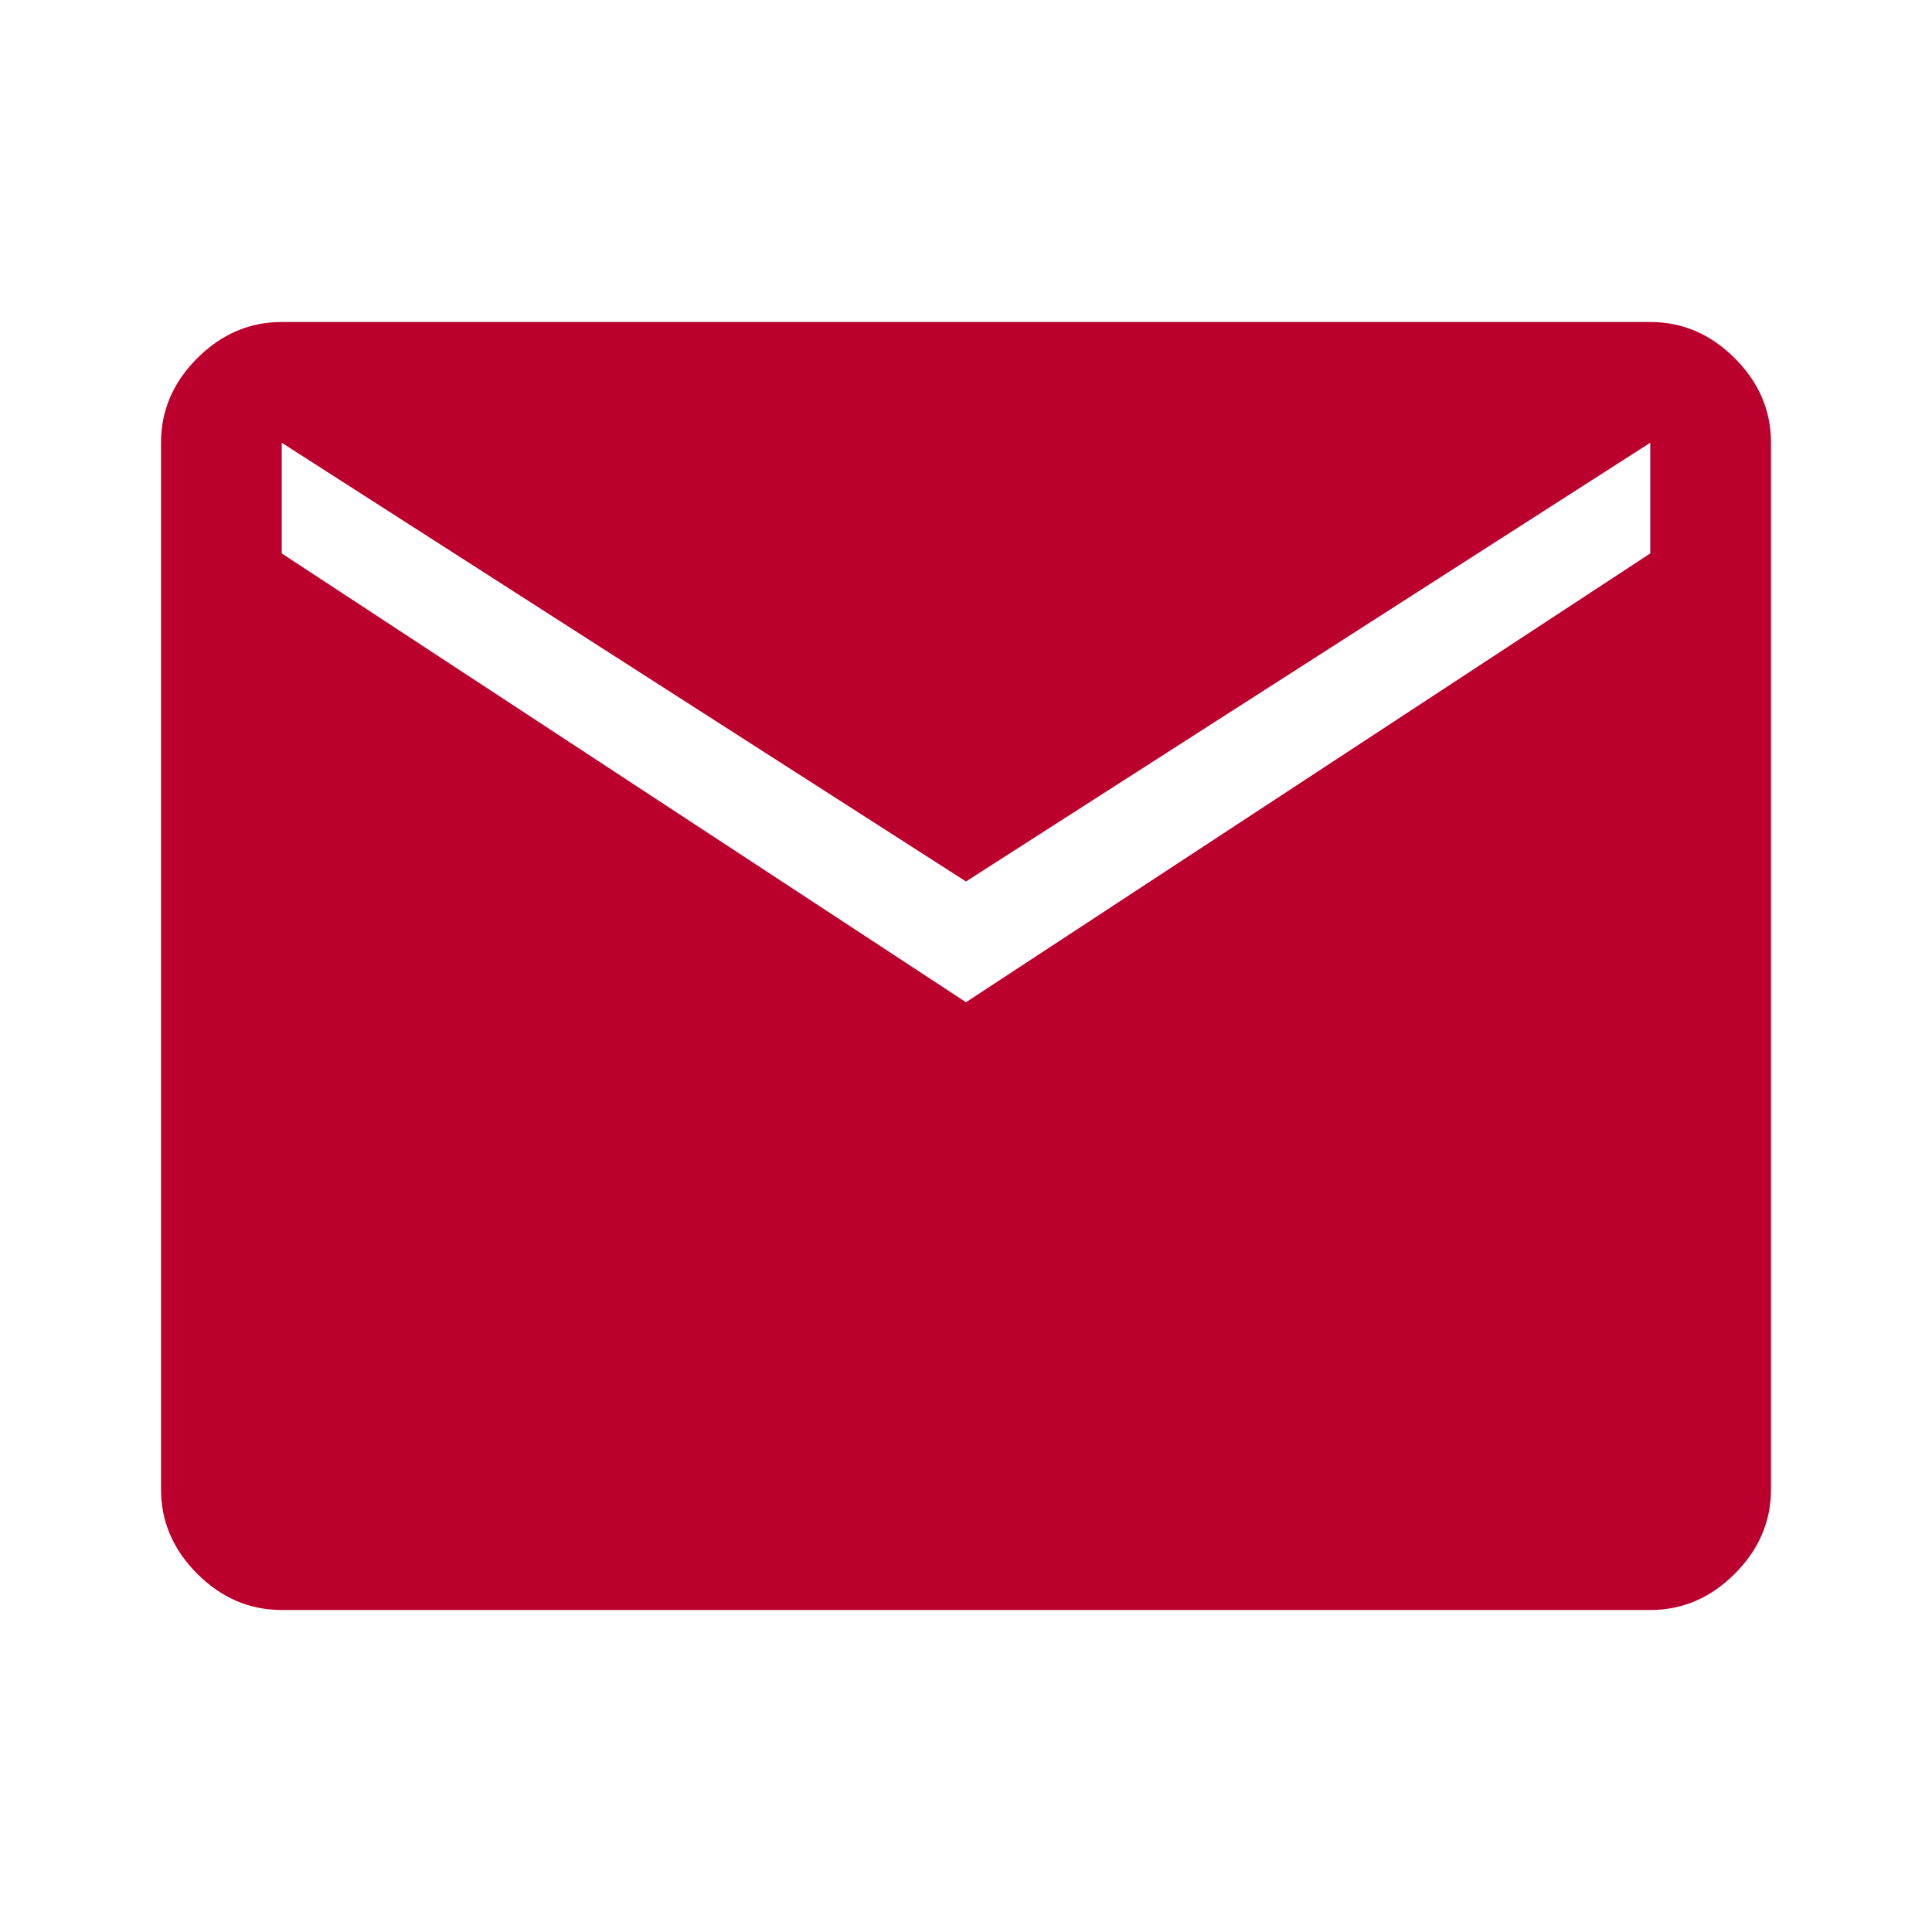
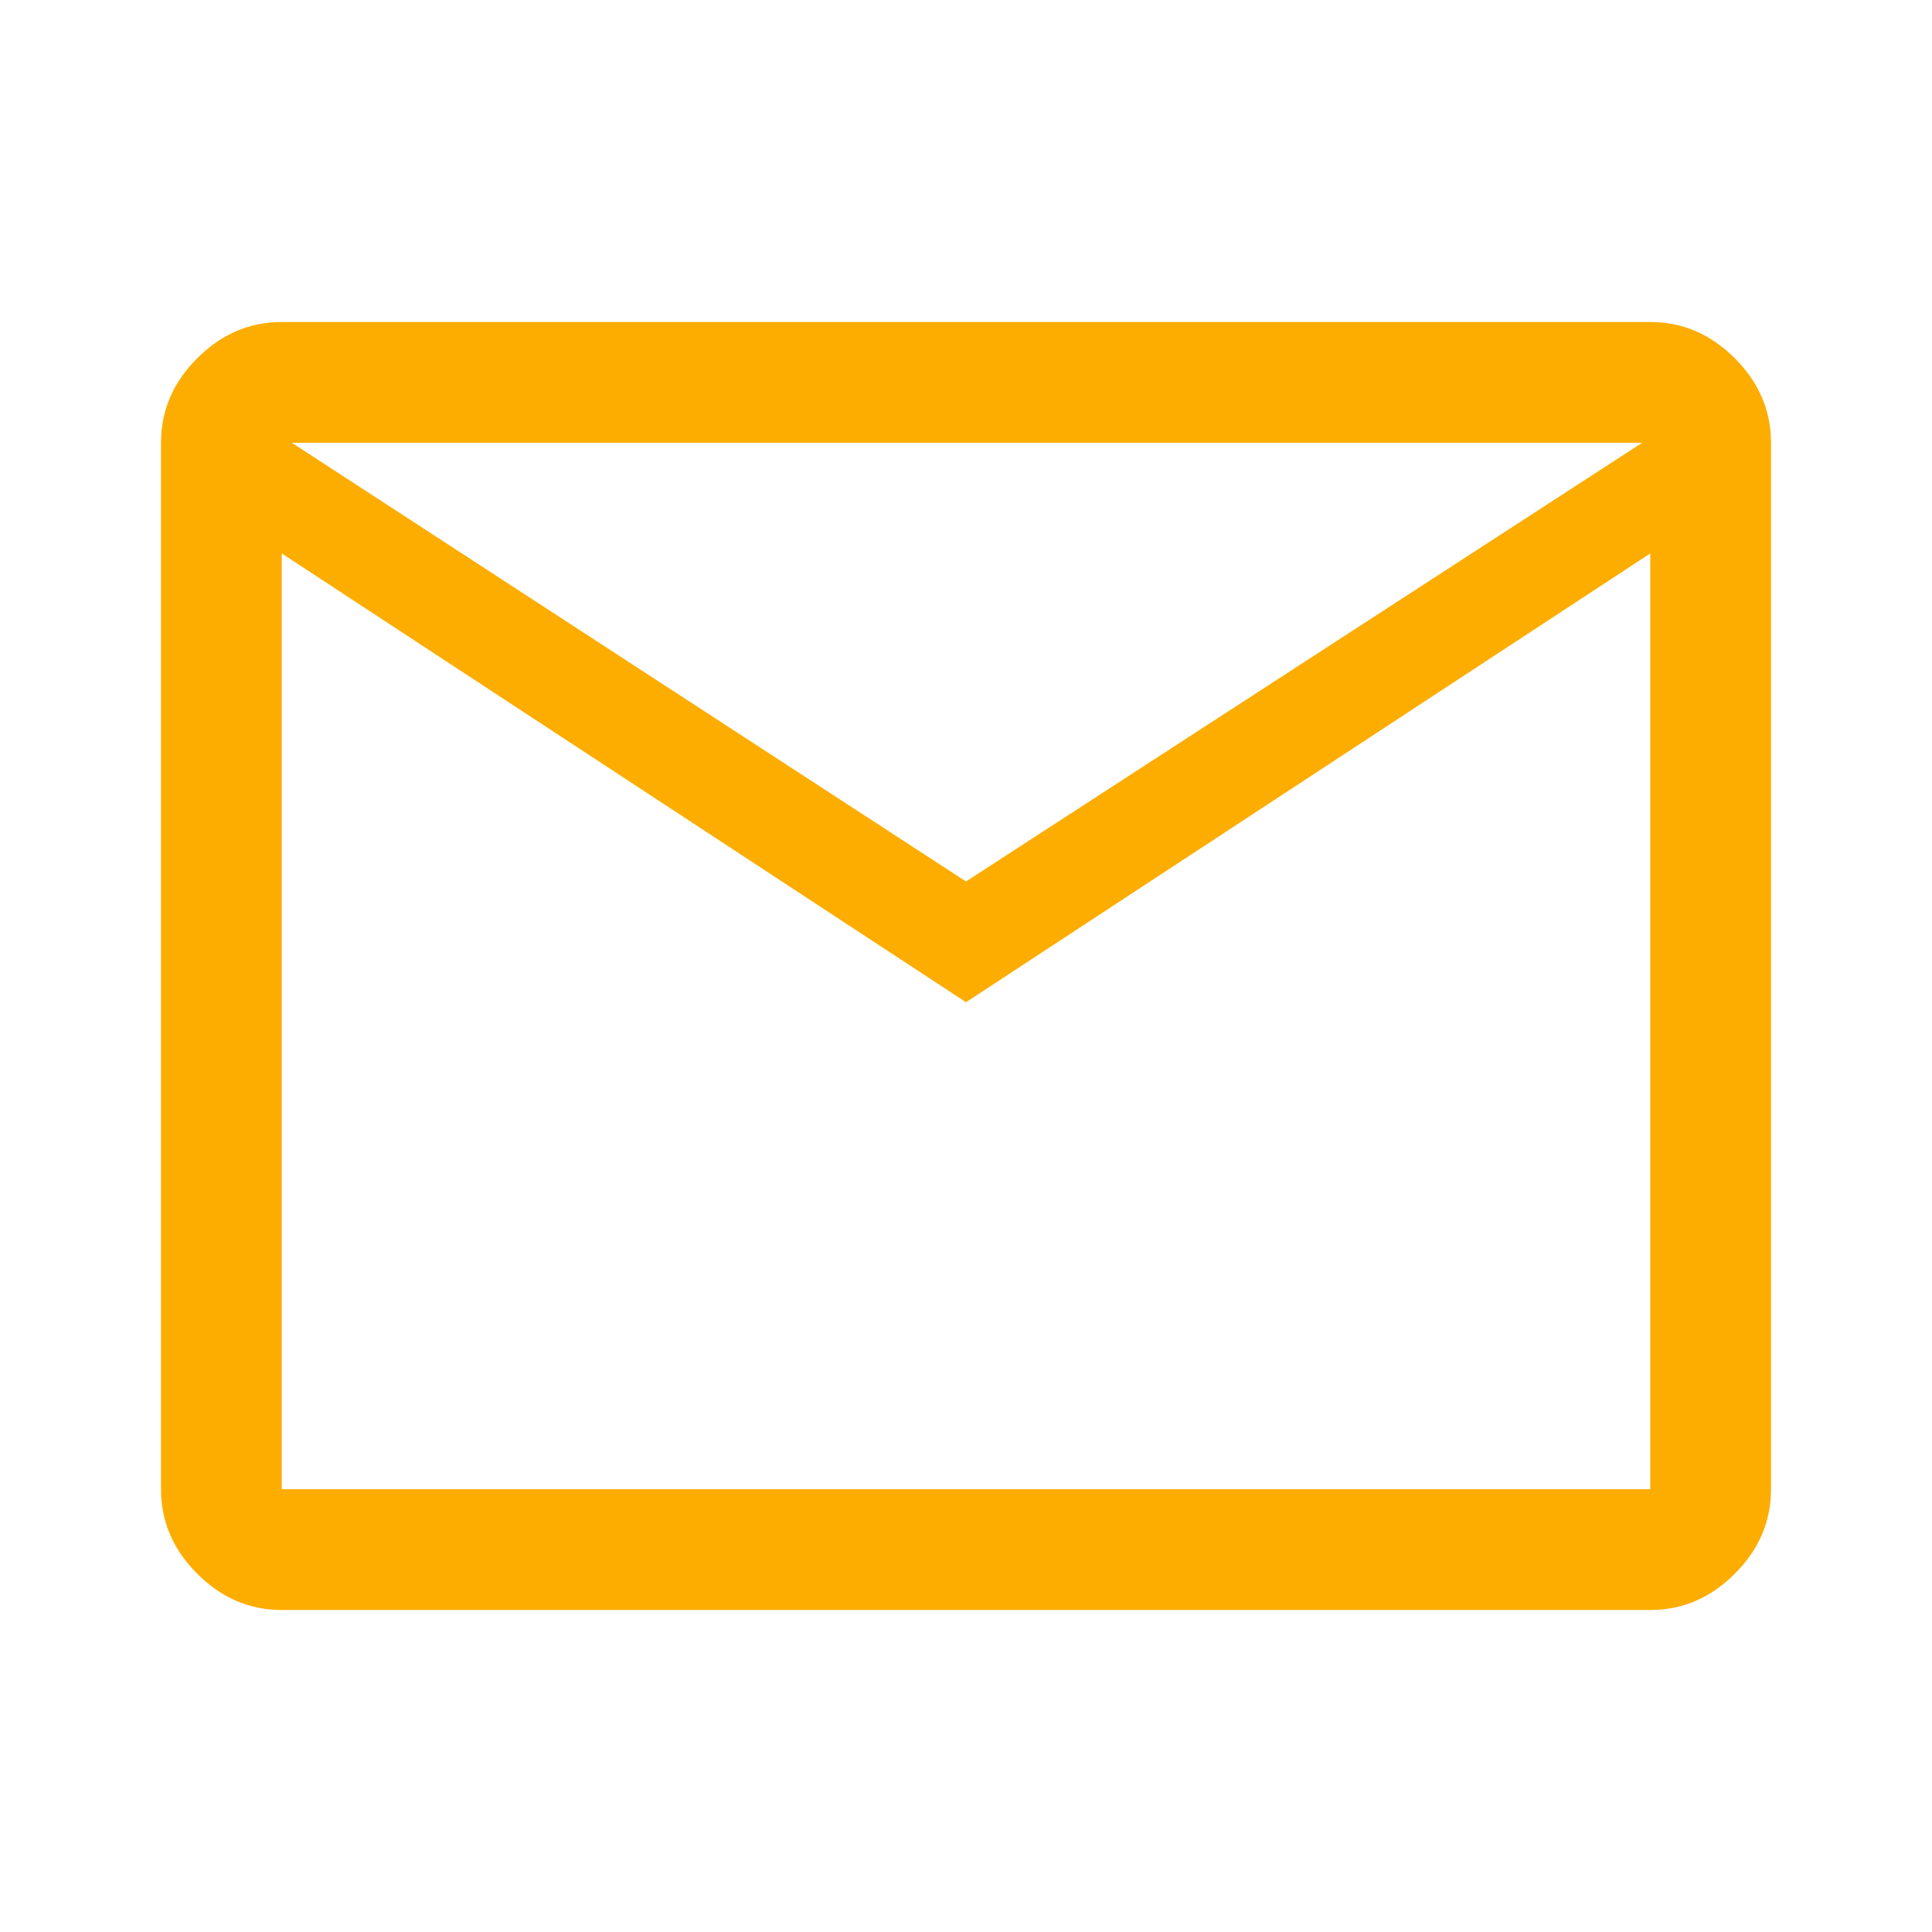
- <svg xmlns="http://www.w3.org/2000/svg" height="180px" viewBox="0 -960 960 960" width="180px" fill="#BC002D">
-   <path d="M140-160q-24 0-42-18t-18-42v-520q0-24 18-42t42-18h680q24 0 42 18t18 42v520q0 24-18 42t-42 18H140Zm340-302 340-223v-55L480-522 140-740v55l340 223Z" />
+ <svg xmlns="http://www.w3.org/2000/svg" height="150px" viewBox="0 -960 960 960" width="150px" fill="#fdad00">
+   <path d="M140-160q-24 0-42-18t-18-42v-520q0-24 18-42t42-18h680q24 0 42 18t18 42v520q0 24-18 42t-42 18H140Zm340-302L140-685v465h680v-465L480-462Zm0-60 336-218H145l335 218ZM140-685v-55 520-465Z" />
</svg>
